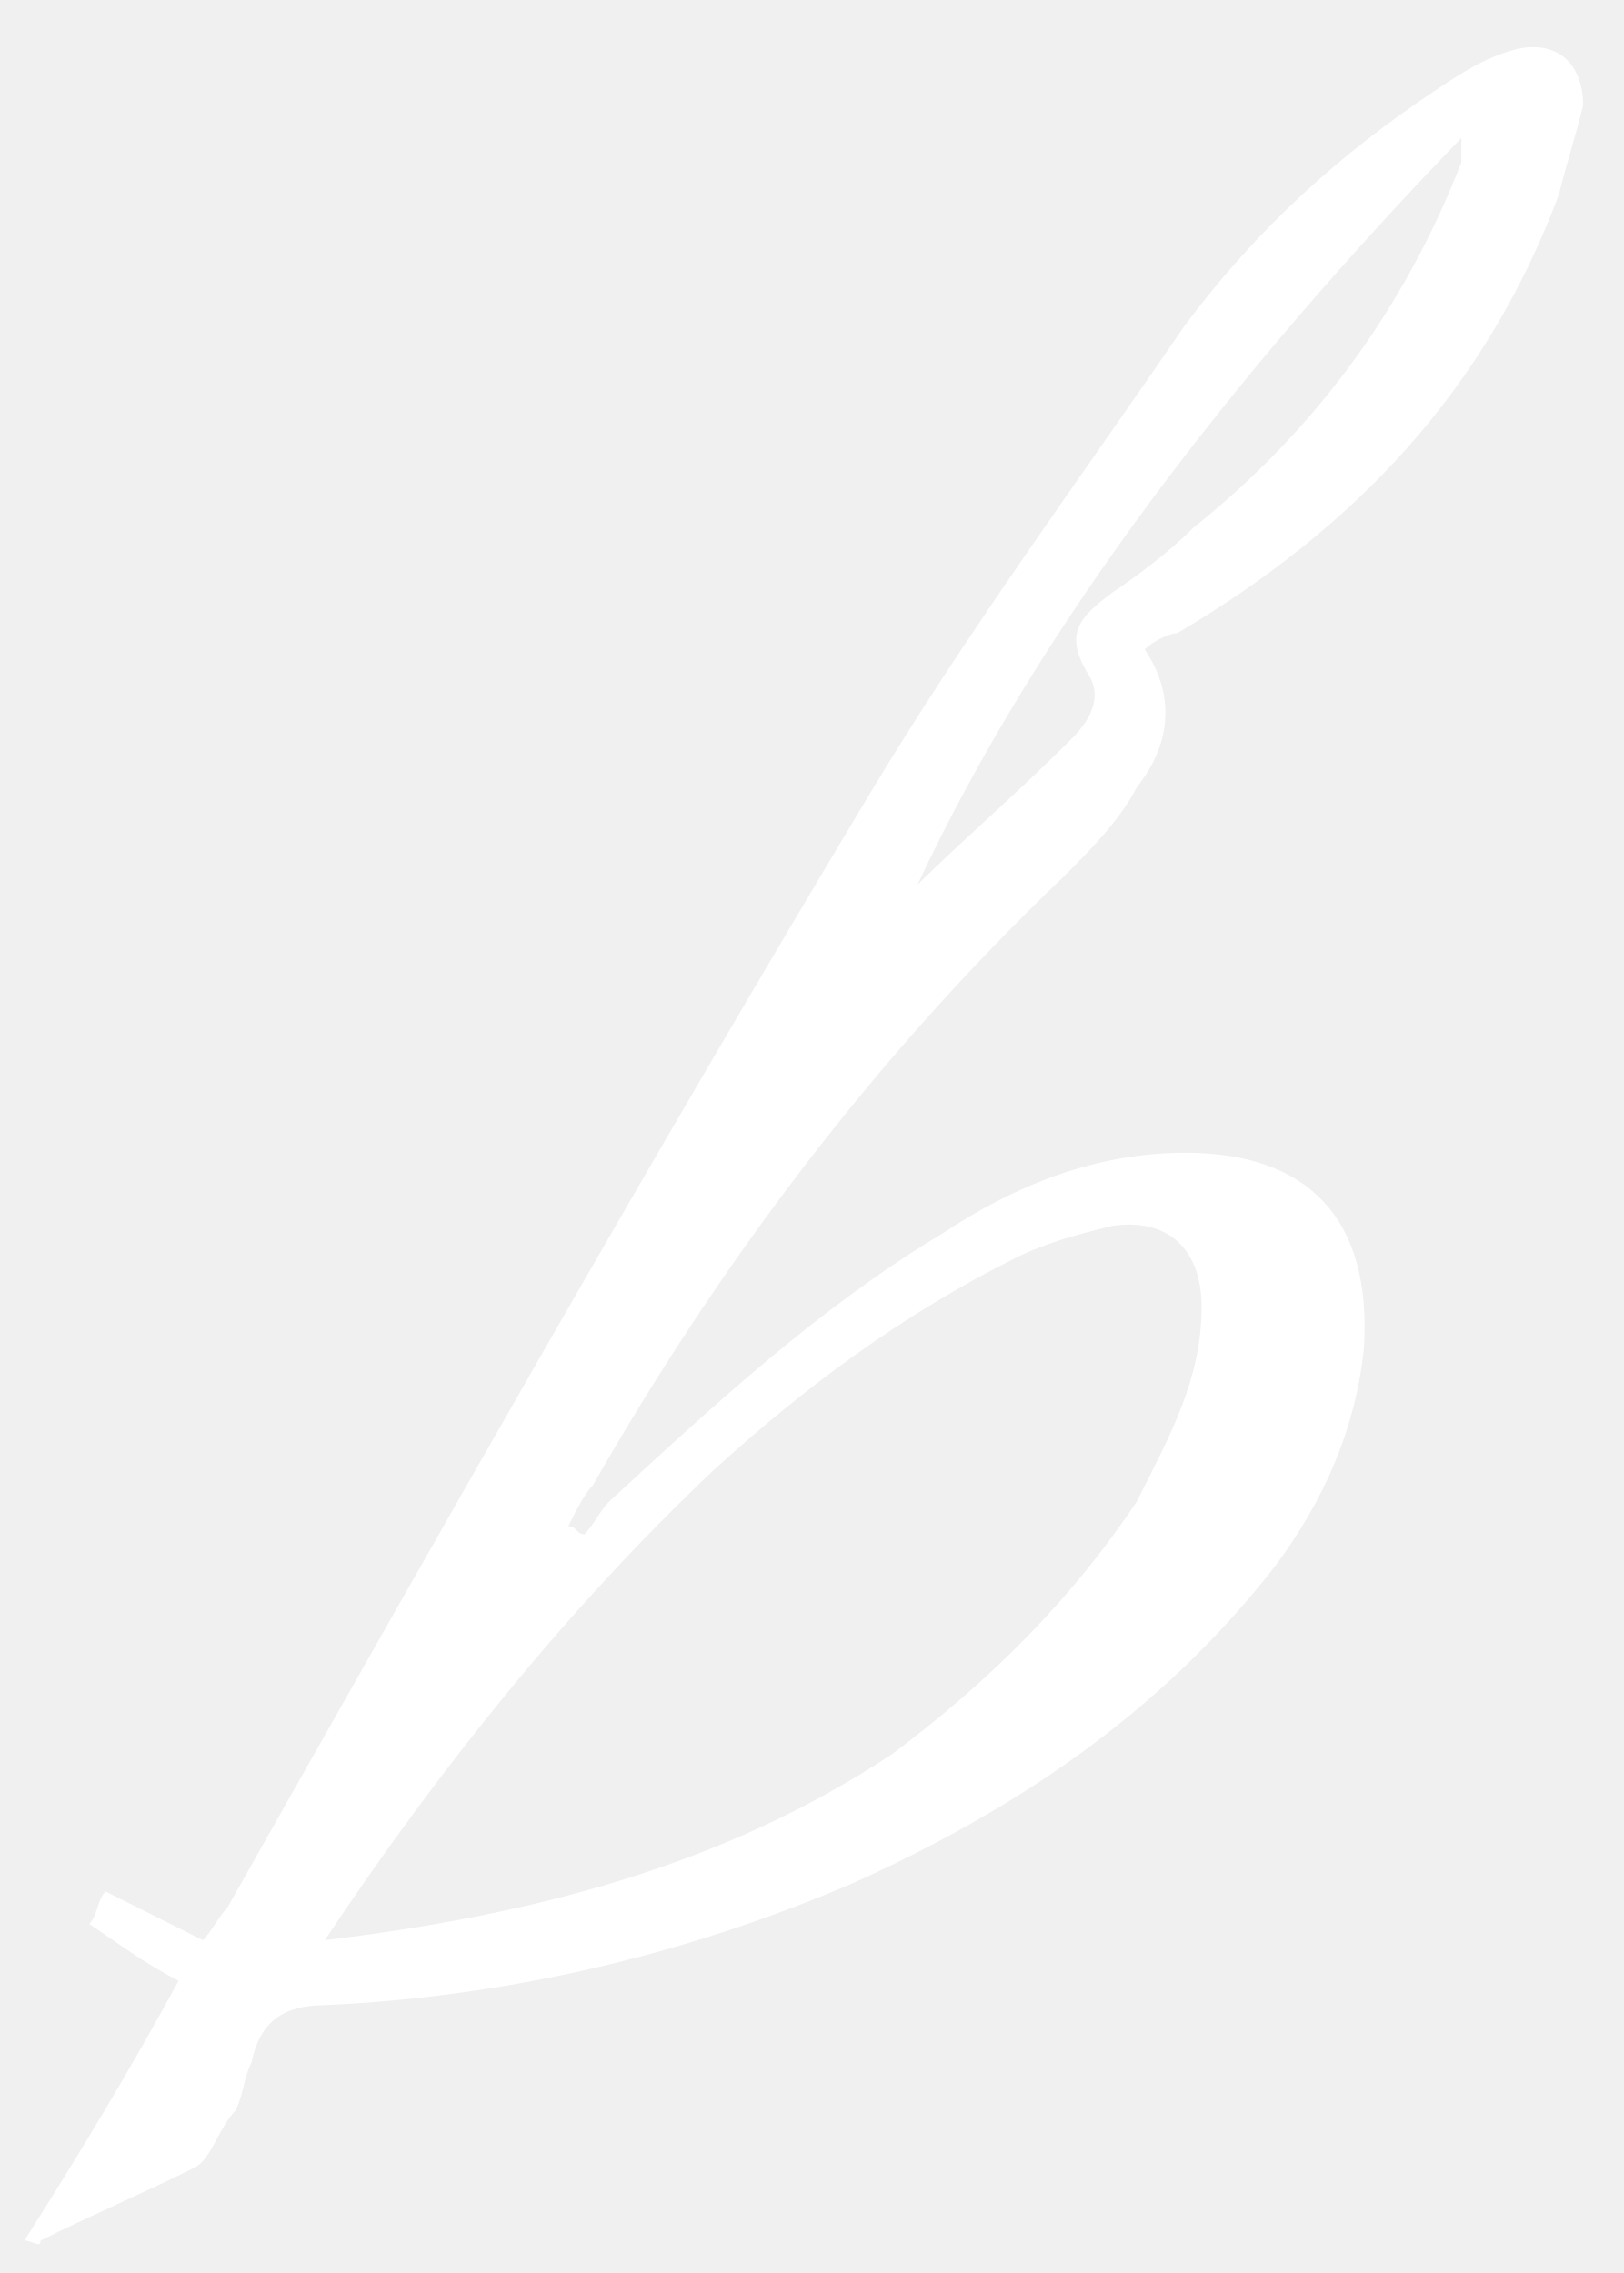
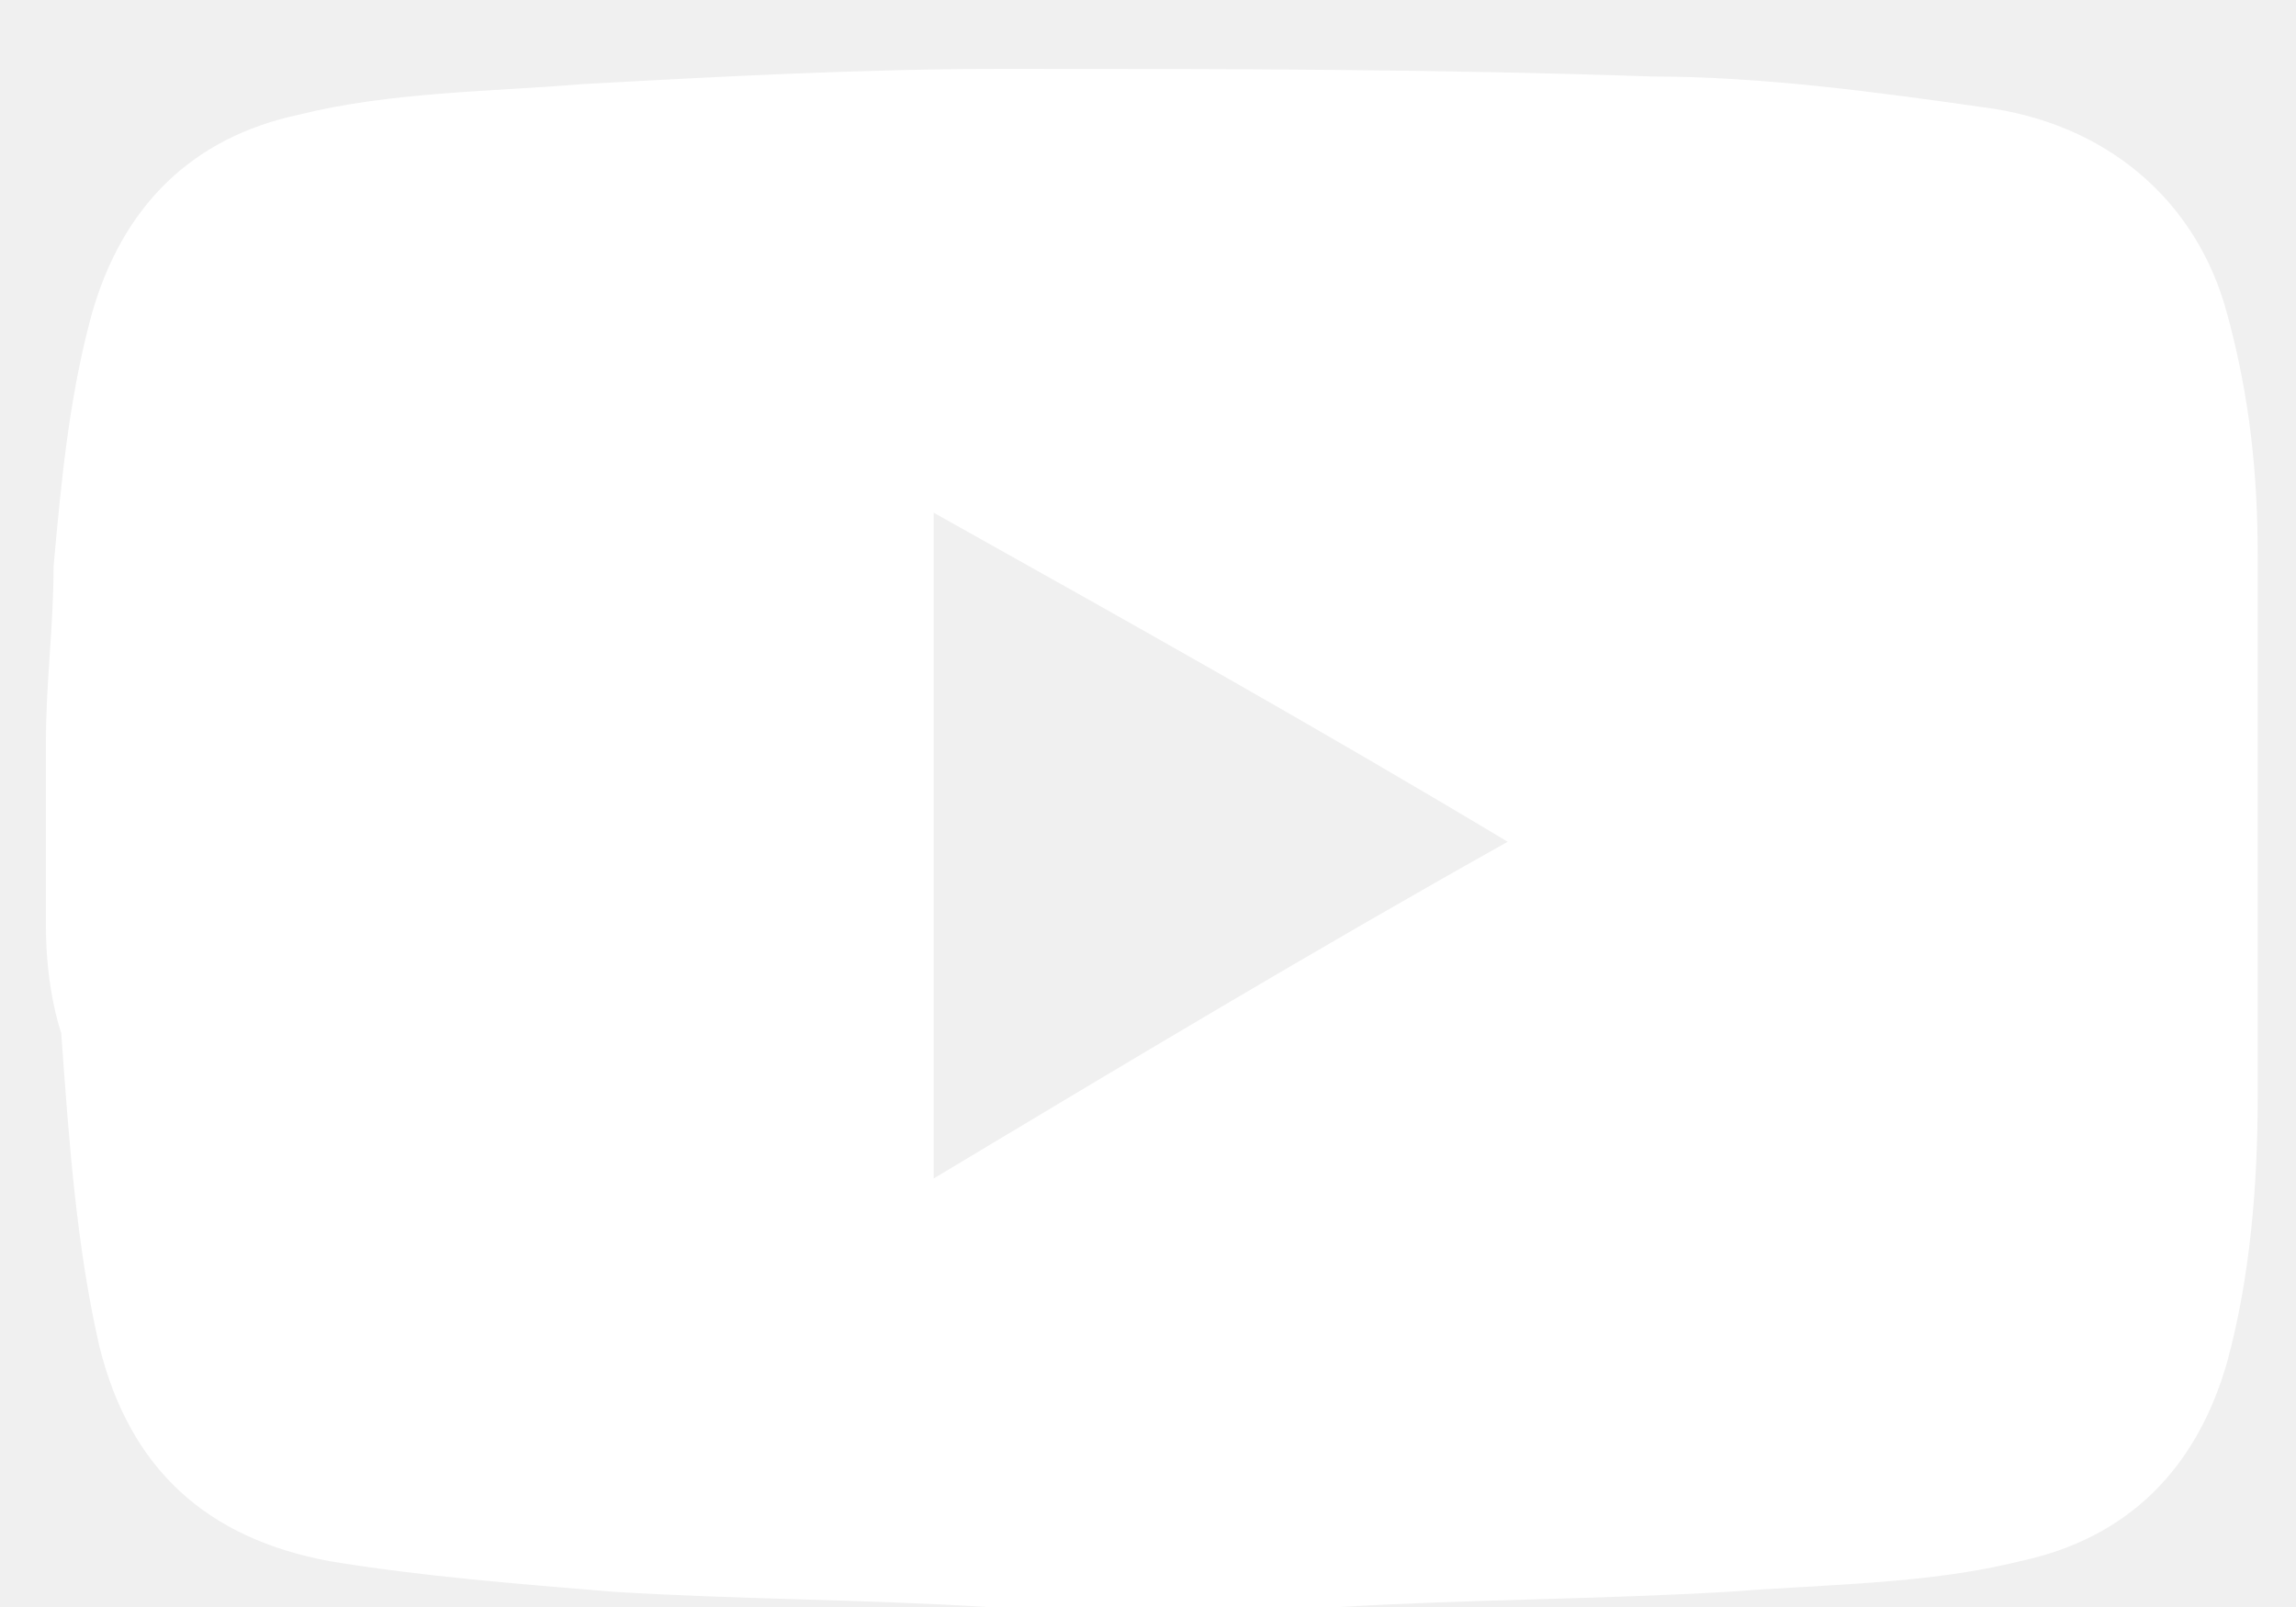
- <svg xmlns="http://www.w3.org/2000/svg" width="20" height="28" viewBox="0 0 20 28" fill="none">
-   <path d="M4 24.7C6.2 24.6 8.4 24.1 10.5 23.2C12.5 22.3 14.3 21.1 15.7 19.3C16.3 18.5 16.7 17.6 16.8 16.6C16.9 15 16.1 14.2 14.6 14.2C13.5 14.2 12.5 14.6 11.6 15.2C10.1 16.1 8.8 17.3 7.5 18.5C7.4 18.6 7.3 18.8 7.2 18.9C7.1 18.9 7.1 18.8 7 18.8C7.1 18.6 7.2 18.4 7.3 18.3C8.9 15.5 10.8 13 13.1 10.8C13.4 10.5 13.8 10.1 14 9.7C14.4 9.2 14.5 8.6 14.1 8C14.2 7.9 14.4 7.8 14.5 7.8C16.7 6.5 18.3 4.8 19.2 2.4C19.3 2 19.4 1.7 19.5 1.3C19.5 0.8 19.2 0.5 18.7 0.6C18.3 0.7 18 0.9 17.7 1.1C16.5 1.9 15.5 2.8 14.6 4C13.3 5.9 11.9 7.8 10.7 9.8C8 14.3 5.4 18.9 2.8 23.5C2.7 23.6 2.6 23.8 2.5 23.9C2.1 23.7 1.7 23.5 1.3 23.3C1.2 23.4 1.2 23.6 1.1 23.7C1.4 23.9 1.8 24.2 2.2 24.4C1.6 25.5 1 26.5 0.3 27.6C0.4 27.6 0.5 27.7 0.5 27.6C1.1 27.3 1.8 27 2.4 26.7C2.6 26.6 2.7 26.2 2.9 26C3 25.8 3 25.6 3.1 25.4C3.2 24.9 3.5 24.7 4 24.7ZM18 1.7C18 1.8 18 1.9 18 2C17.3 3.8 16.2 5.3 14.7 6.5C14.4 6.8 14 7.1 13.7 7.3C13.3 7.6 13.1 7.8 13.4 8.3C13.6 8.6 13.4 8.9 13.2 9.1C12.5 9.8 11.8 10.4 11.3 10.9C12.8 7.7 15.2 4.6 18 1.7ZM8.8 18.1C9.9 17.1 11.1 16.2 12.5 15.5C12.9 15.3 13.3 15.2 13.7 15.1C14.4 15 14.8 15.4 14.8 16.1C14.8 17 14.4 17.7 14 18.5C13.2 19.7 12.2 20.7 11 21.6C8.9 23 6.5 23.6 4 23.9C5.4 21.8 7 19.8 8.8 18.1Z" fill="white" />
+ <svg xmlns="http://www.w3.org/2000/svg" width="30" height="21" viewBox="0 0 30 21" fill="none">
+   <path d="M0.6 12.1C0.6 11.4 0.6 10.6 0.6 9.9C0.6 9.8 0.6 9.8 0.6 9.7C0.6 8.9 0.7 8.2 0.7 7.4C0.8 6.3 0.9 5.2 1.2 4.1C1.6 2.7 2.5 1.8 3.9 1.5C5.1 1.2 6.4 1.2 7.6 1.1C9.4 1 11.3 0.9 13.1 0.9C15.9 0.9 18.7 0.9 21.6 1C23 1 24.5 1.2 25.9 1.4C27.5 1.6 28.7 2.6 29.1 4.1C29.4 5.2 29.5 6.2 29.5 7.3C29.5 9.6 29.5 12 29.5 14.3C29.5 15.5 29.4 16.7 29.1 17.8C28.7 19.2 27.8 20.1 26.4 20.4C25.2 20.7 23.9 20.7 22.6 20.8C20.9 20.9 19.2 20.9 17.5 21C17.4 21 17.3 21 17.3 21C15.9 21 14.5 21 13.1 21C13 21 13 21 12.9 21C11.3 20.9 9.6 20.9 8 20.8C6.8 20.7 5.5 20.6 4.3 20.4C2.7 20.1 1.7 19.2 1.3 17.6C1 16.3 0.9 14.9 0.8 13.5C0.7 13.2 0.6 12.7 0.6 12.1ZM19.7 11C17.2 9.5 14.7 8.1 12.2 6.7C12.2 9.6 12.2 12.5 12.2 15.4C14.7 13.9 17.2 12.4 19.7 11Z" fill="white" />
</svg>
